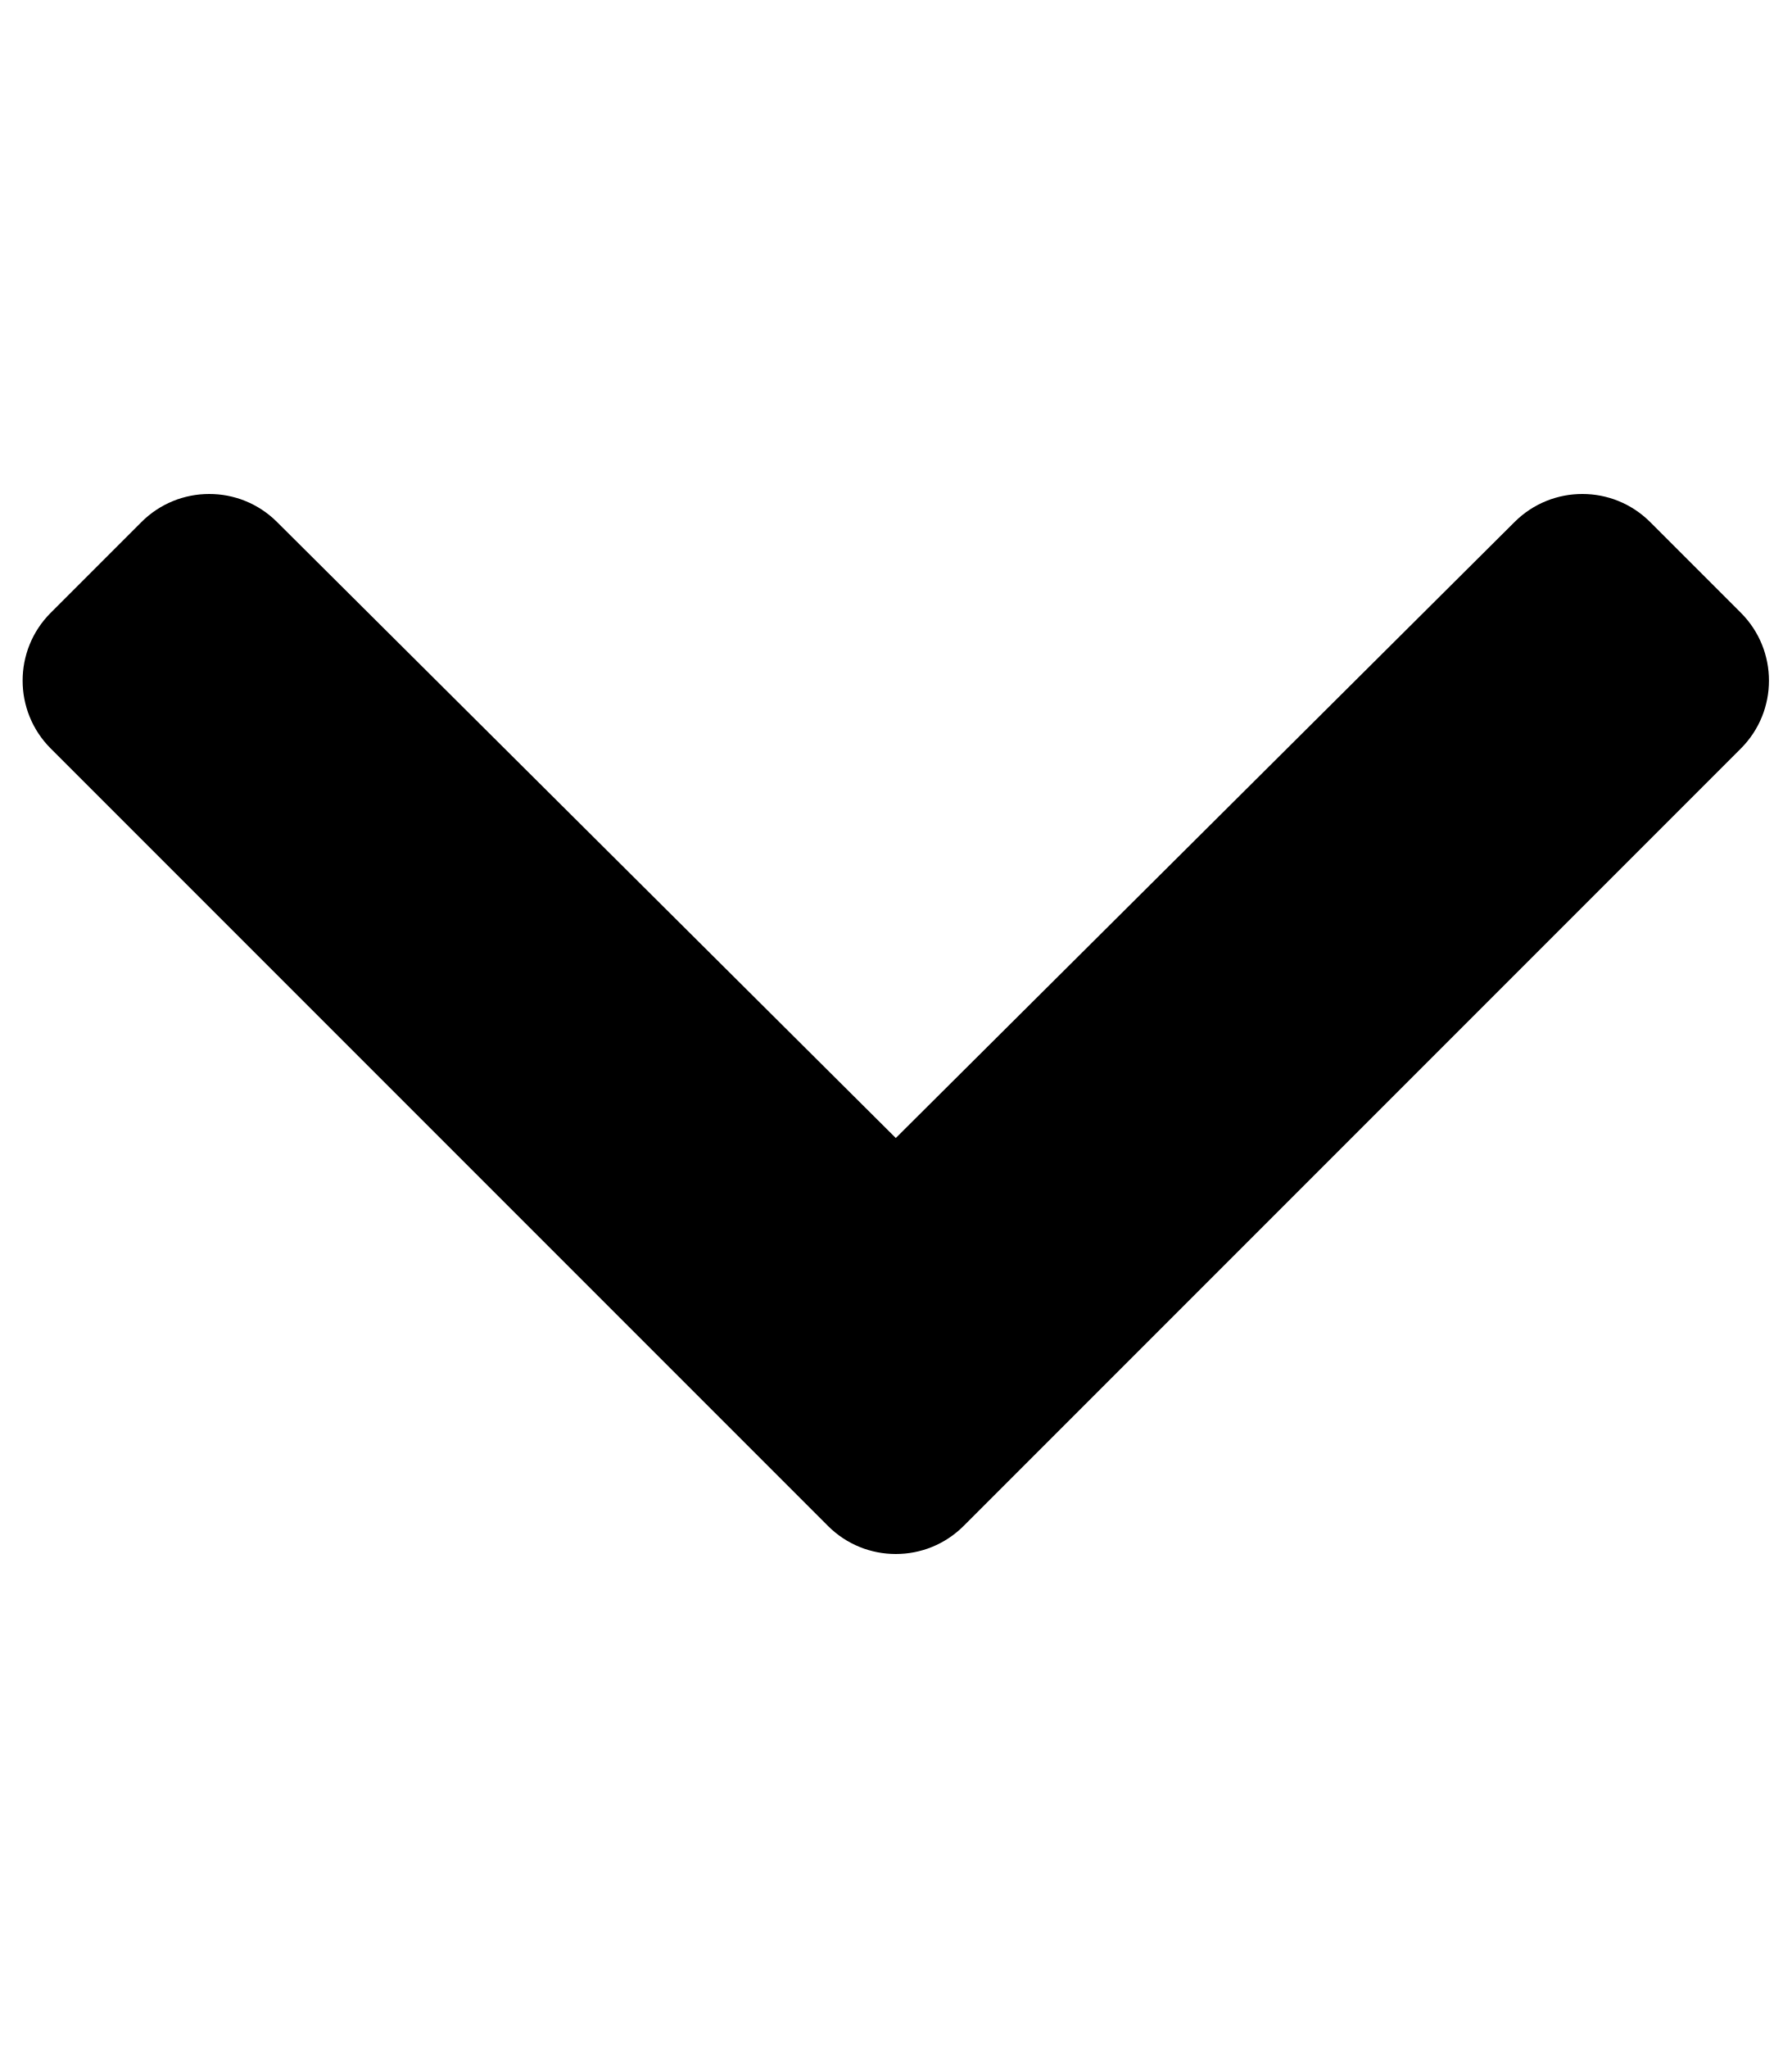
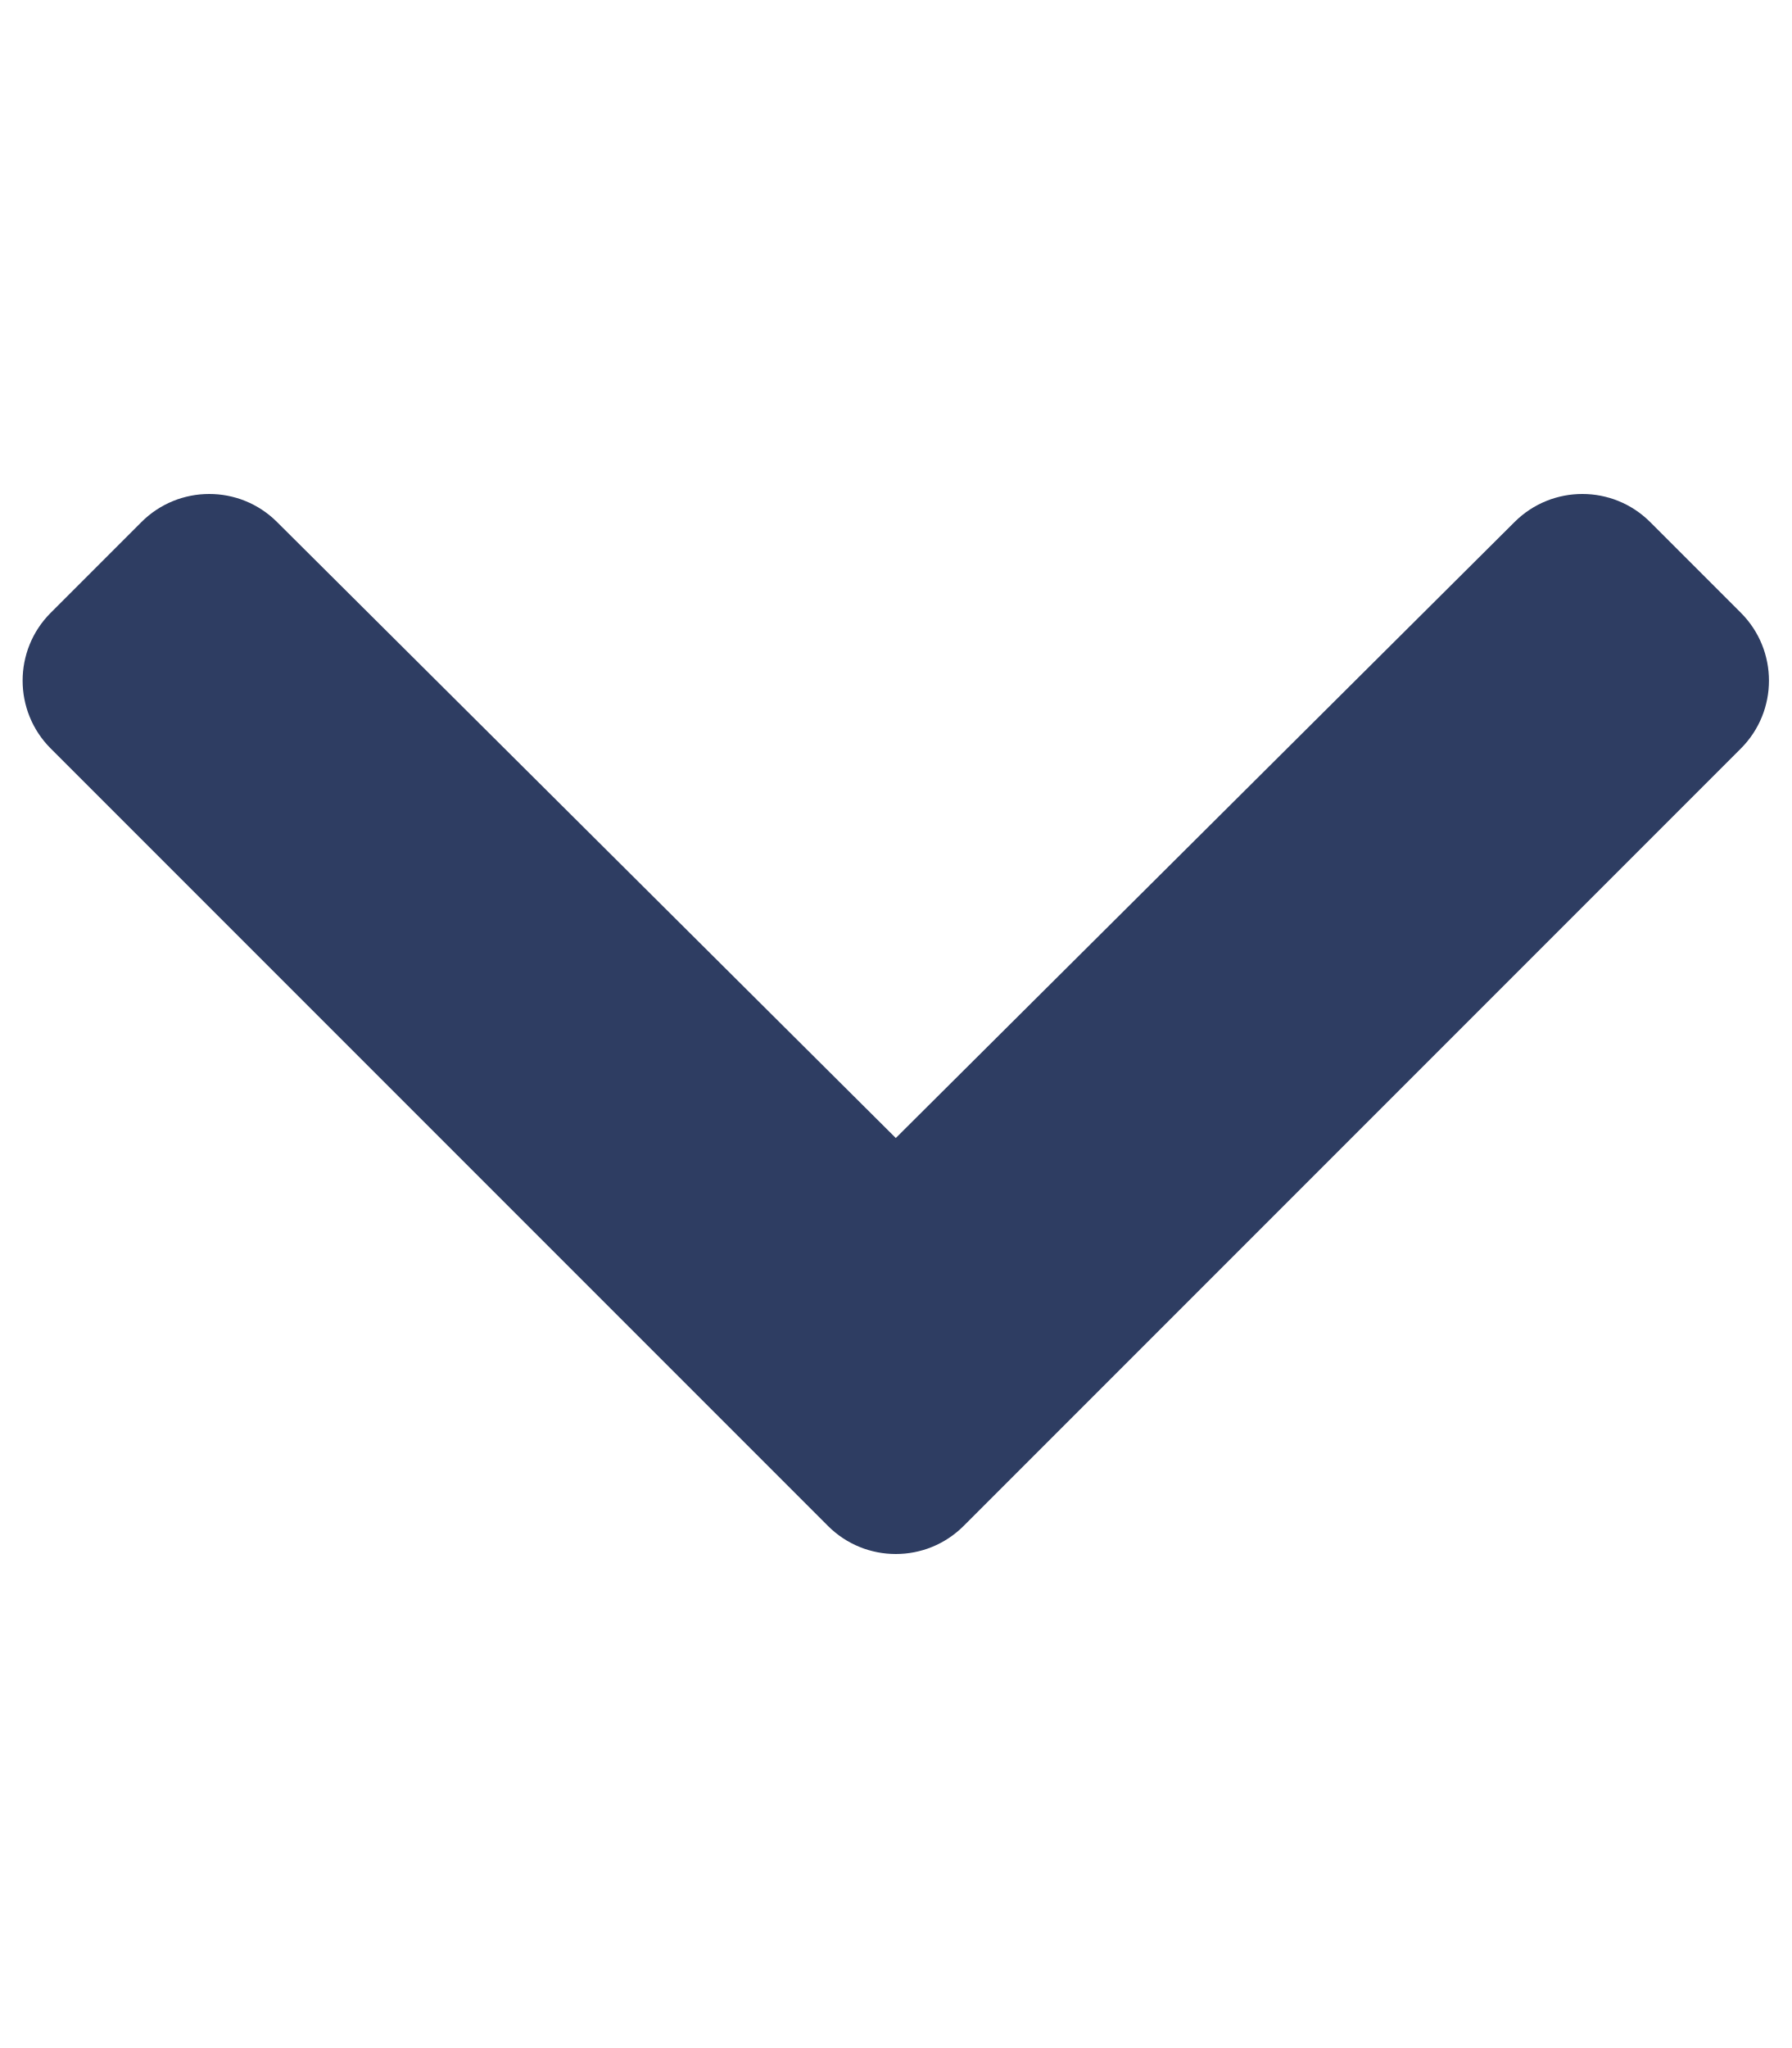
<svg xmlns="http://www.w3.org/2000/svg" aria-hidden="true" focusable="false" data-prefix="fas" data-icon="chevron-down" class="svg-inline--fa fa-chevron-down fa-w-14" role="img" viewBox="0 0 448 512">
-   <path fill="currentColor" d="M207.029 381.476L12.686 187.132c-9.373-9.373-9.373-24.569 0-33.941l22.667-22.667c9.357-9.357 24.522-9.375 33.901-.04L224 284.505l154.745-154.021c9.379-9.335 24.544-9.317 33.901.04l22.667 22.667c9.373 9.373 9.373 24.569 0 33.941L240.971 381.476c-9.373 9.372-24.569 9.372-33.942 0z" />
+   <path fill="#2e3d62" d="M207.029 381.476L12.686 187.132c-9.373-9.373-9.373-24.569 0-33.941l22.667-22.667c9.357-9.357 24.522-9.375 33.901-.04L224 284.505l154.745-154.021c9.379-9.335 24.544-9.317 33.901.04l22.667 22.667c9.373 9.373 9.373 24.569 0 33.941L240.971 381.476c-9.373 9.372-24.569 9.372-33.942 0z" />
</svg>
